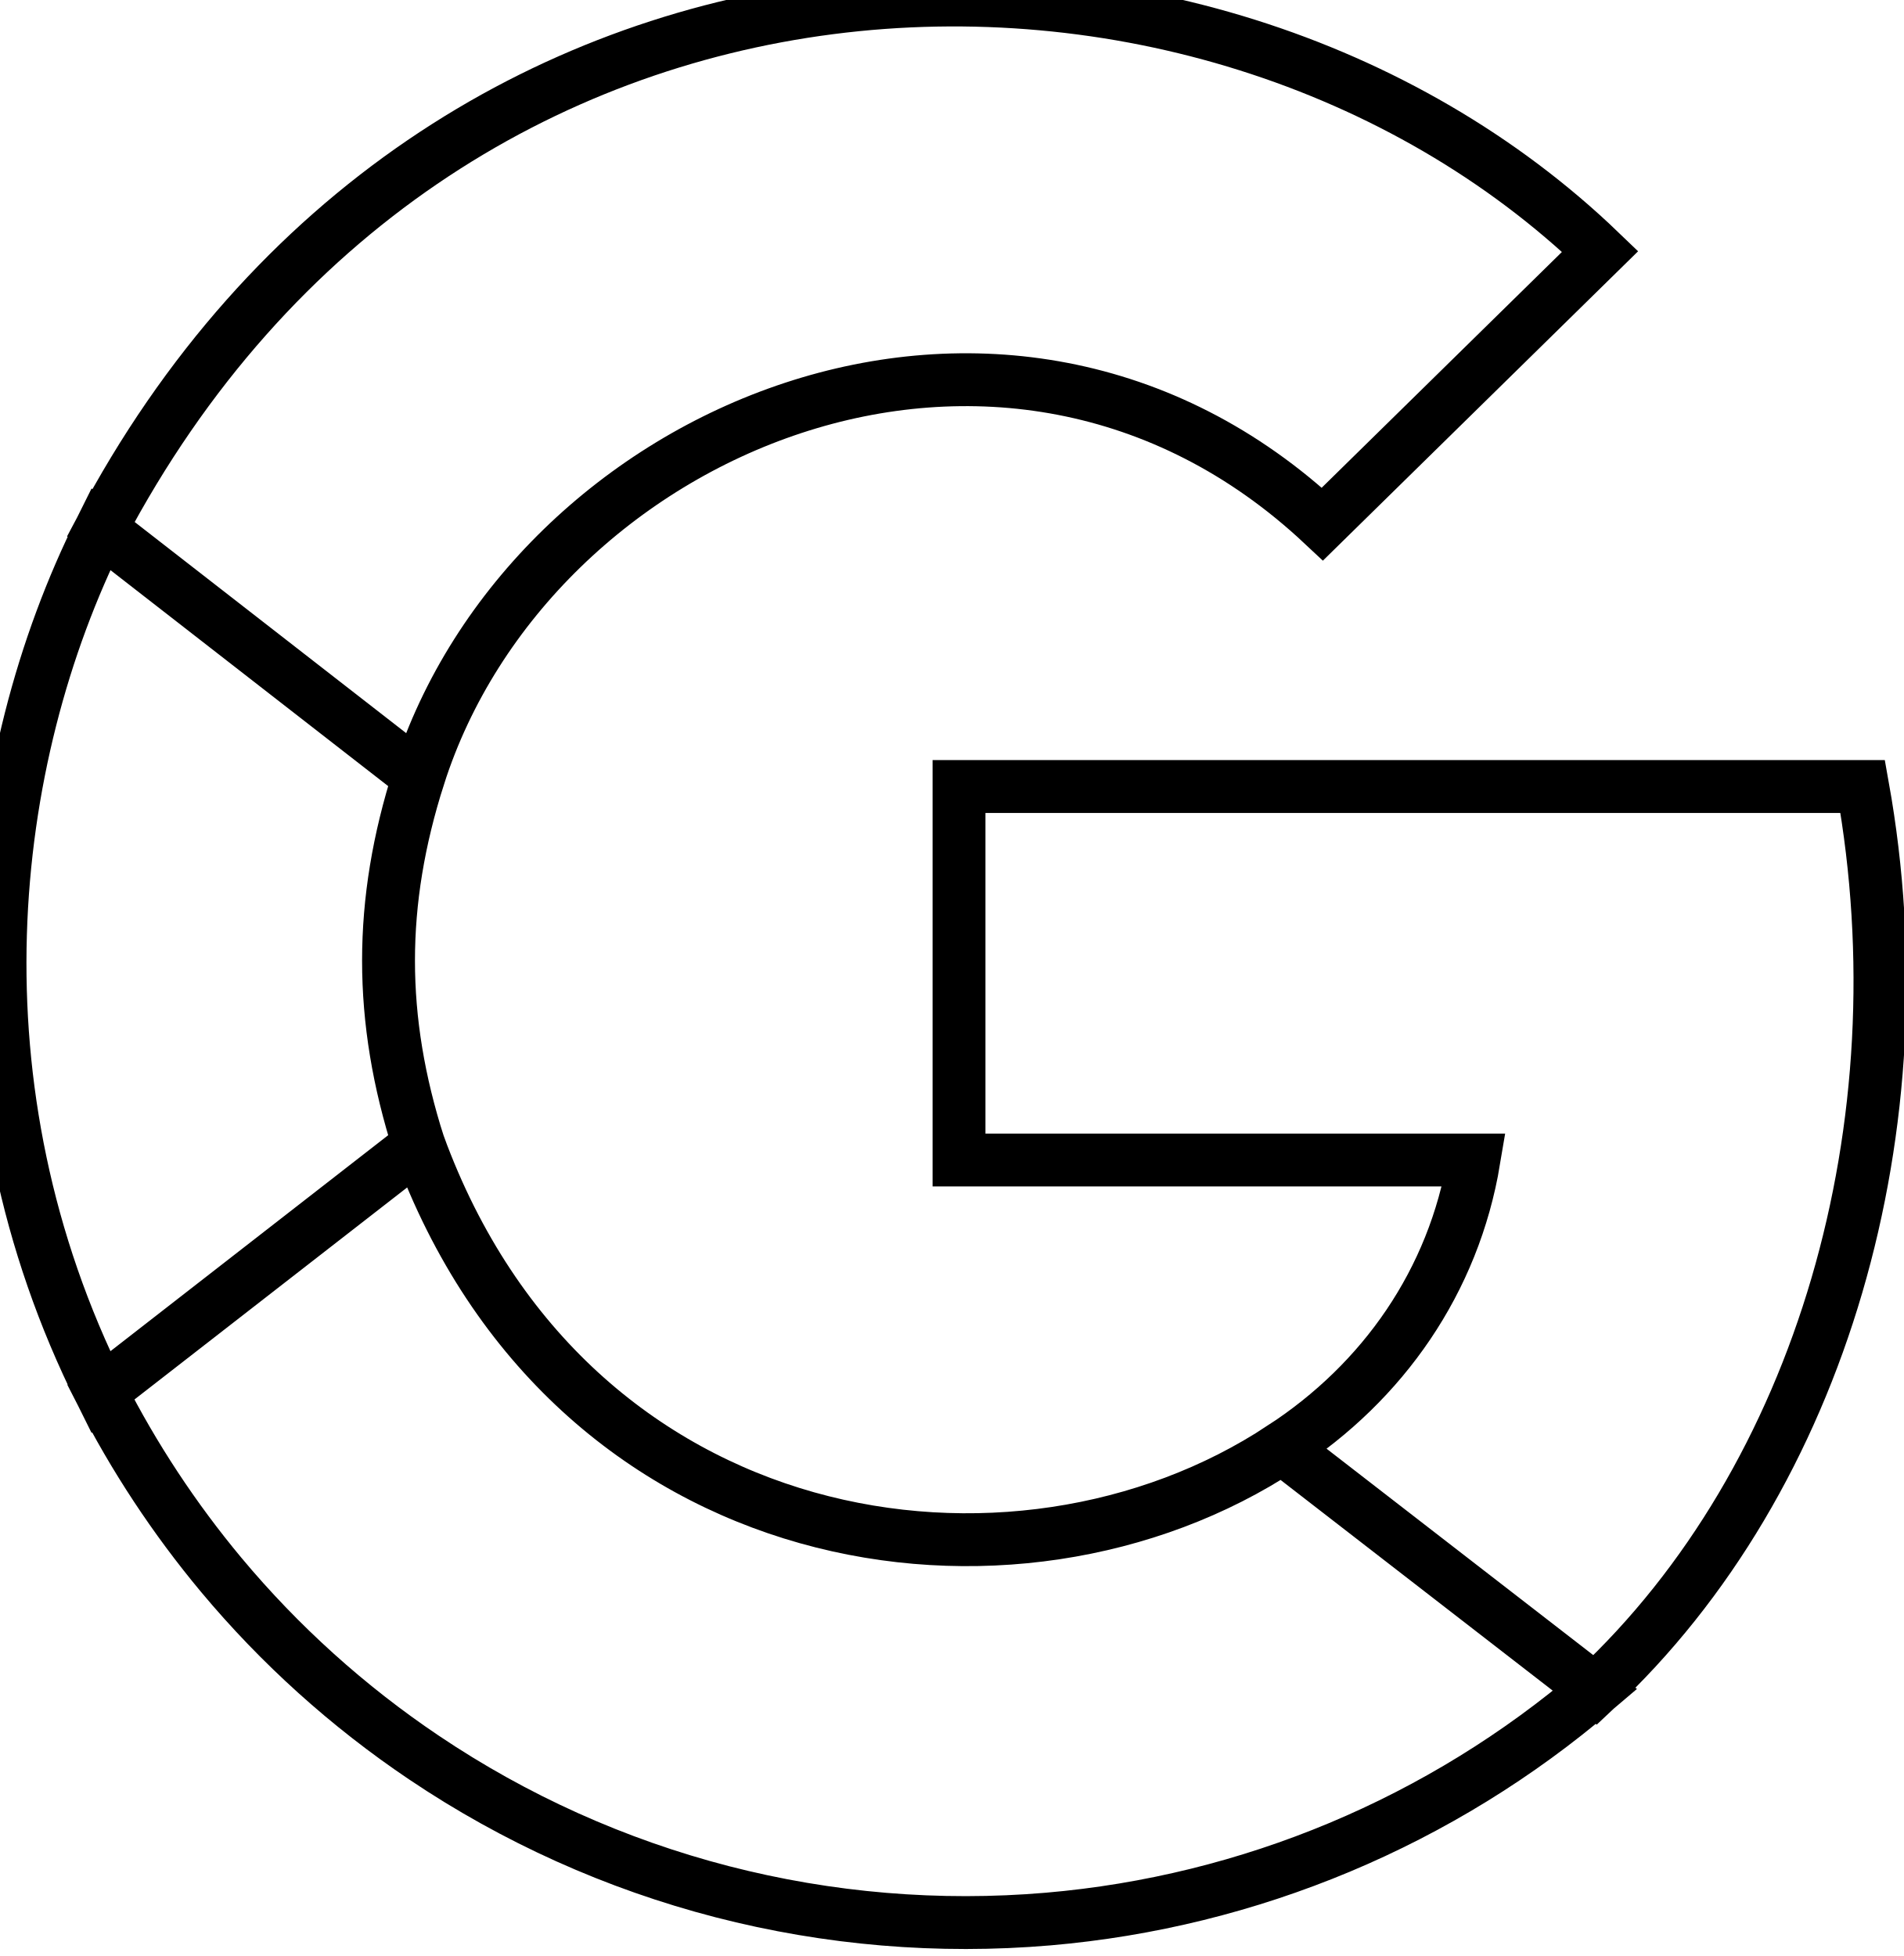
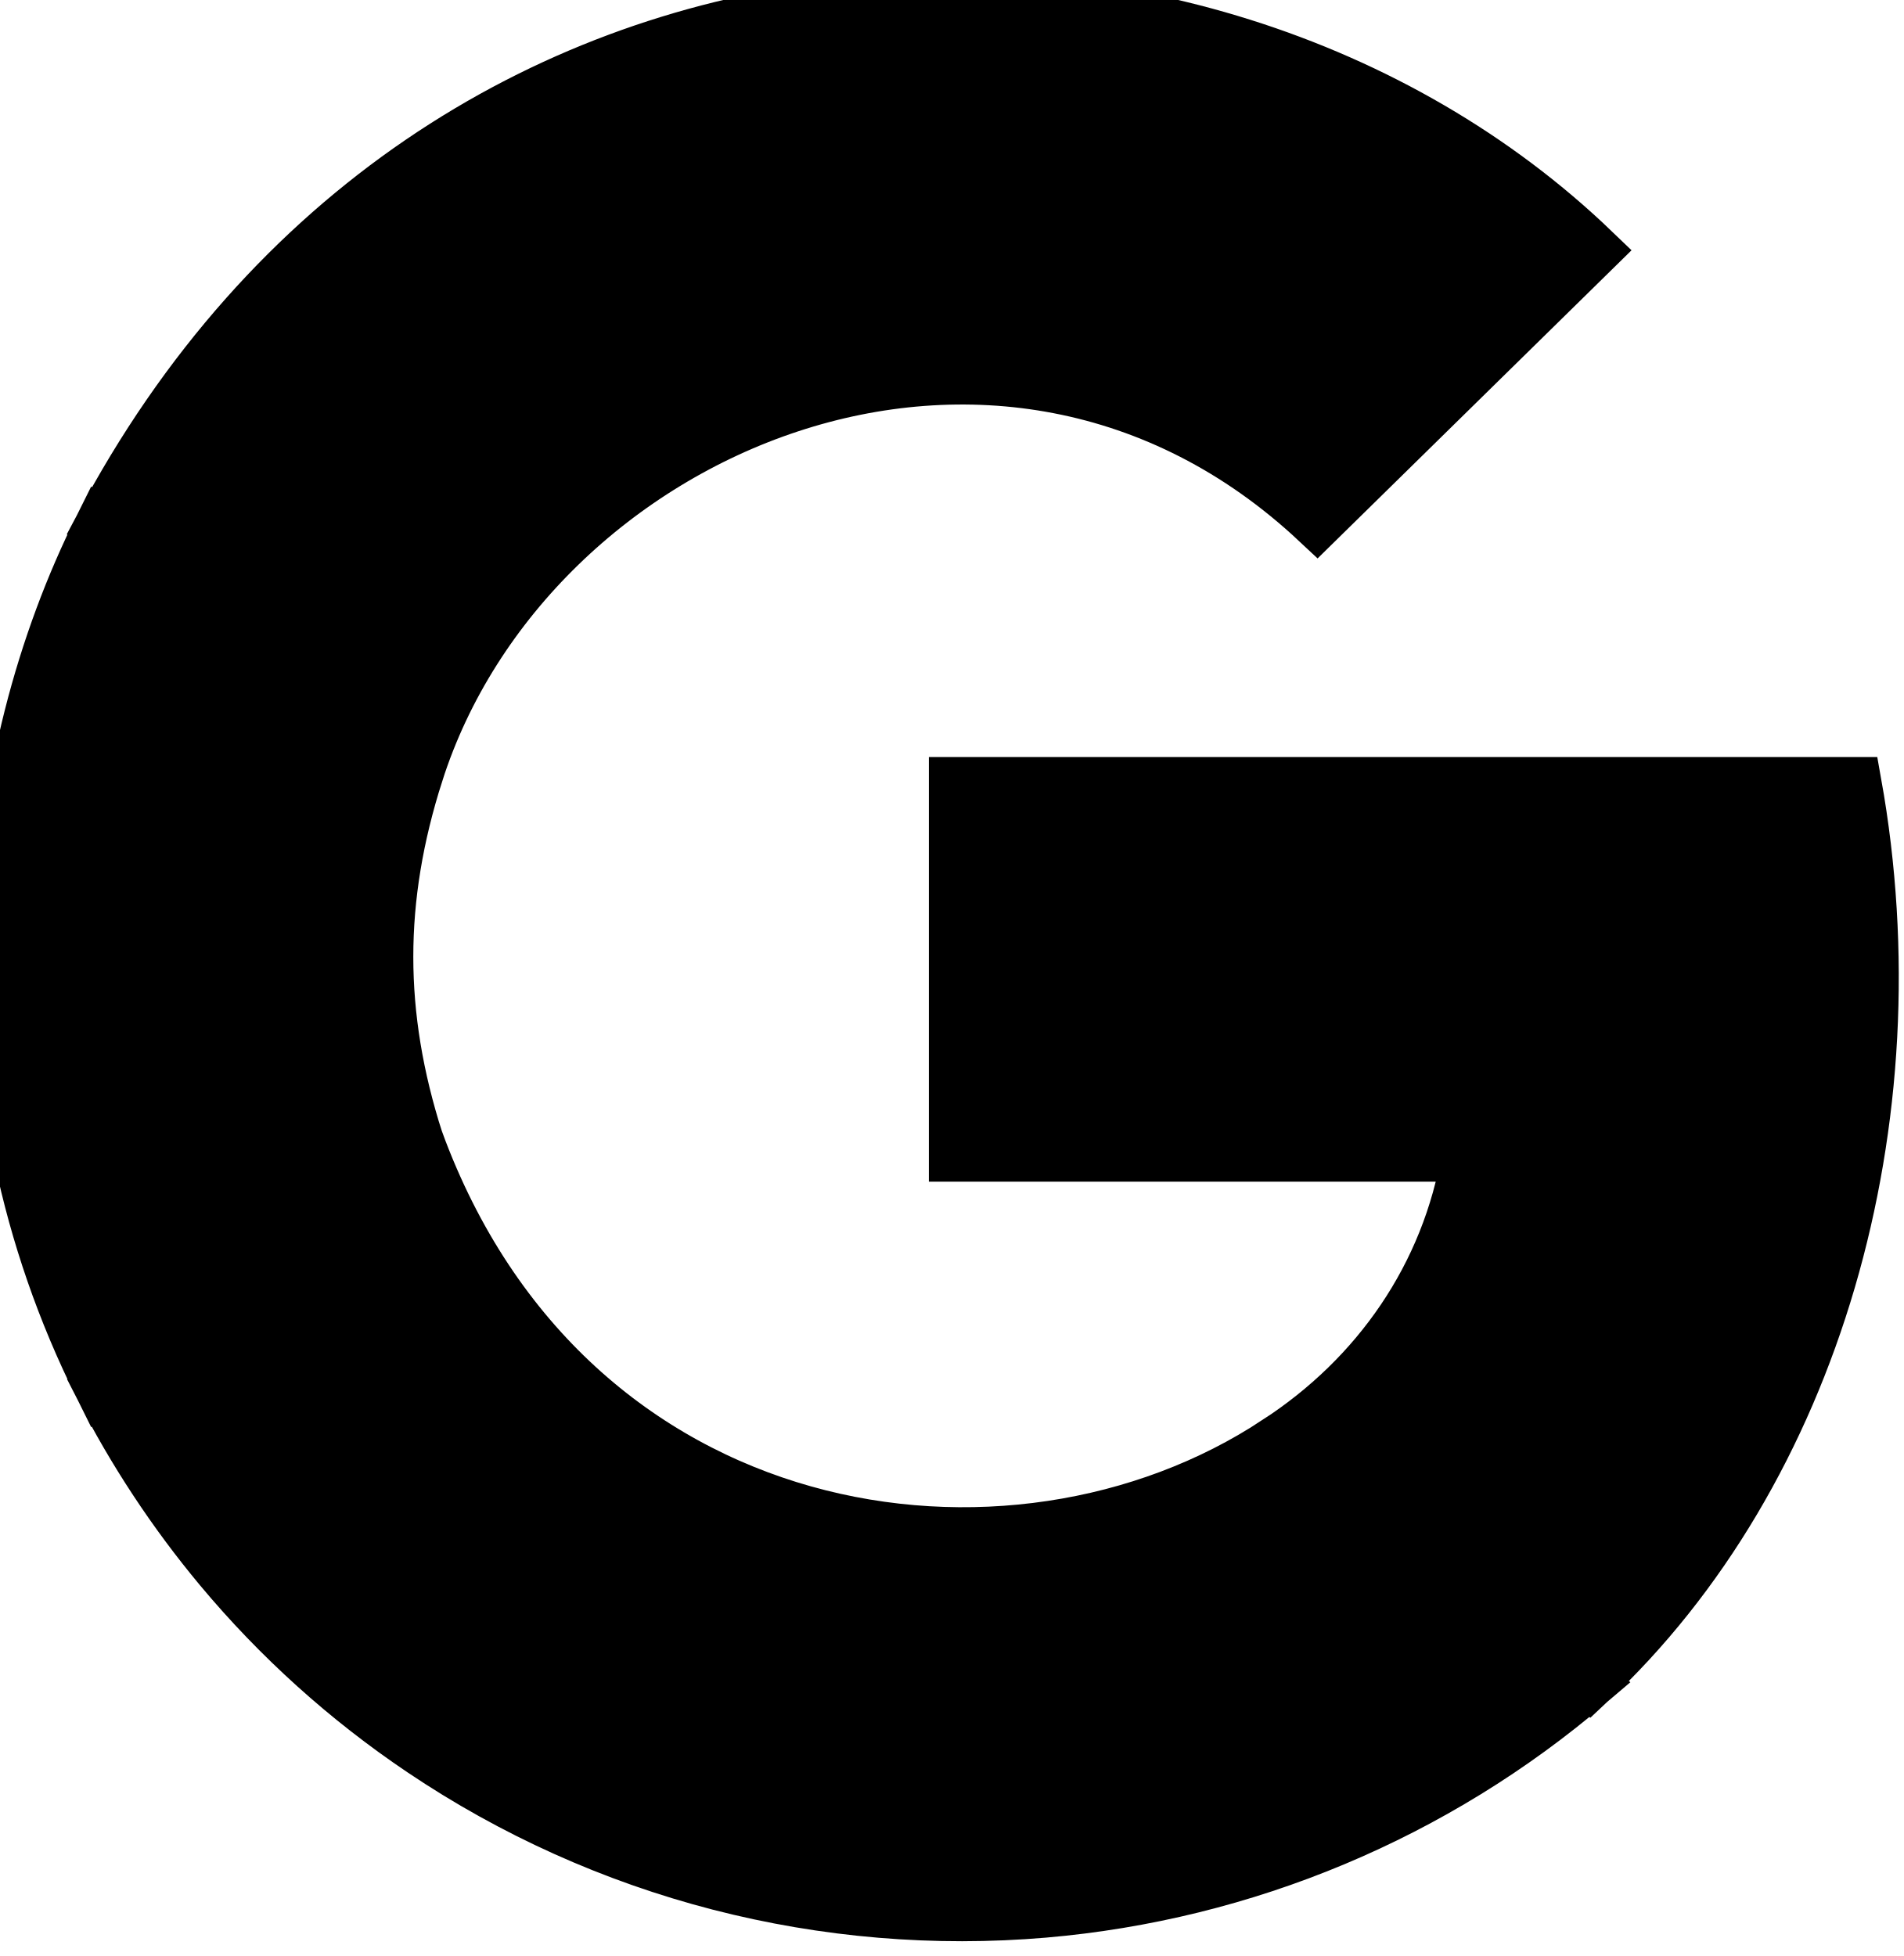
- <svg xmlns="http://www.w3.org/2000/svg" viewBox="0 0 36 37" fill="none" stroke="currentColor">
-   <path d="M30.167 31.968c4.296-4.01 6.206-10.693 5.06-17.09h-17.09v7.065h9.738c-.382 2.291-1.718 4.2-3.628 5.442zM1.906 26.335a18.5 18.5 0 0 0 2.276 3.453 18.3 18.3 0 0 0 3.834 3.457 18.3 18.3 0 0 0 5.642 2.539 18.4 18.4 0 0 0 6.165.517 18.33 18.33 0 0 0 10.343-4.333l-5.919-4.583c-5.06 3.342-13.462 2.1-16.326-5.728zm6.014-4.678c-.763-2.387-.763-4.583 0-6.97l-6.014-4.678c-2.196 4.391-2.864 10.597 0 16.326zm0-6.97C10.022 8.099 18.997 4.28 25.01 9.913l5.252-5.156c-7.447-7.16-21.96-6.874-28.356 5.252z" />
+ <svg xmlns="http://www.w3.org/2000/svg">
+   <path stroke="currentColor" d="M30.167 31.968c4.296-4.01 6.206-10.693 5.06-17.09h-17.09v7.065h9.738c-.382 2.291-1.718 4.2-3.628 5.442zM1.906 26.335a18.5 18.5 0 0 0 2.276 3.453 18.3 18.3 0 0 0 3.834 3.457 18.3 18.3 0 0 0 5.642 2.539 18.4 18.4 0 0 0 6.165.517 18.33 18.33 0 0 0 10.343-4.333l-5.919-4.583c-5.06 3.342-13.462 2.1-16.326-5.728zm6.014-4.678c-.763-2.387-.763-4.583 0-6.97l-6.014-4.678c-2.196 4.391-2.864 10.597 0 16.326zm0-6.97C10.022 8.099 18.997 4.28 25.01 9.913l5.252-5.156c-7.447-7.16-21.96-6.874-28.356 5.252z" />
</svg>
